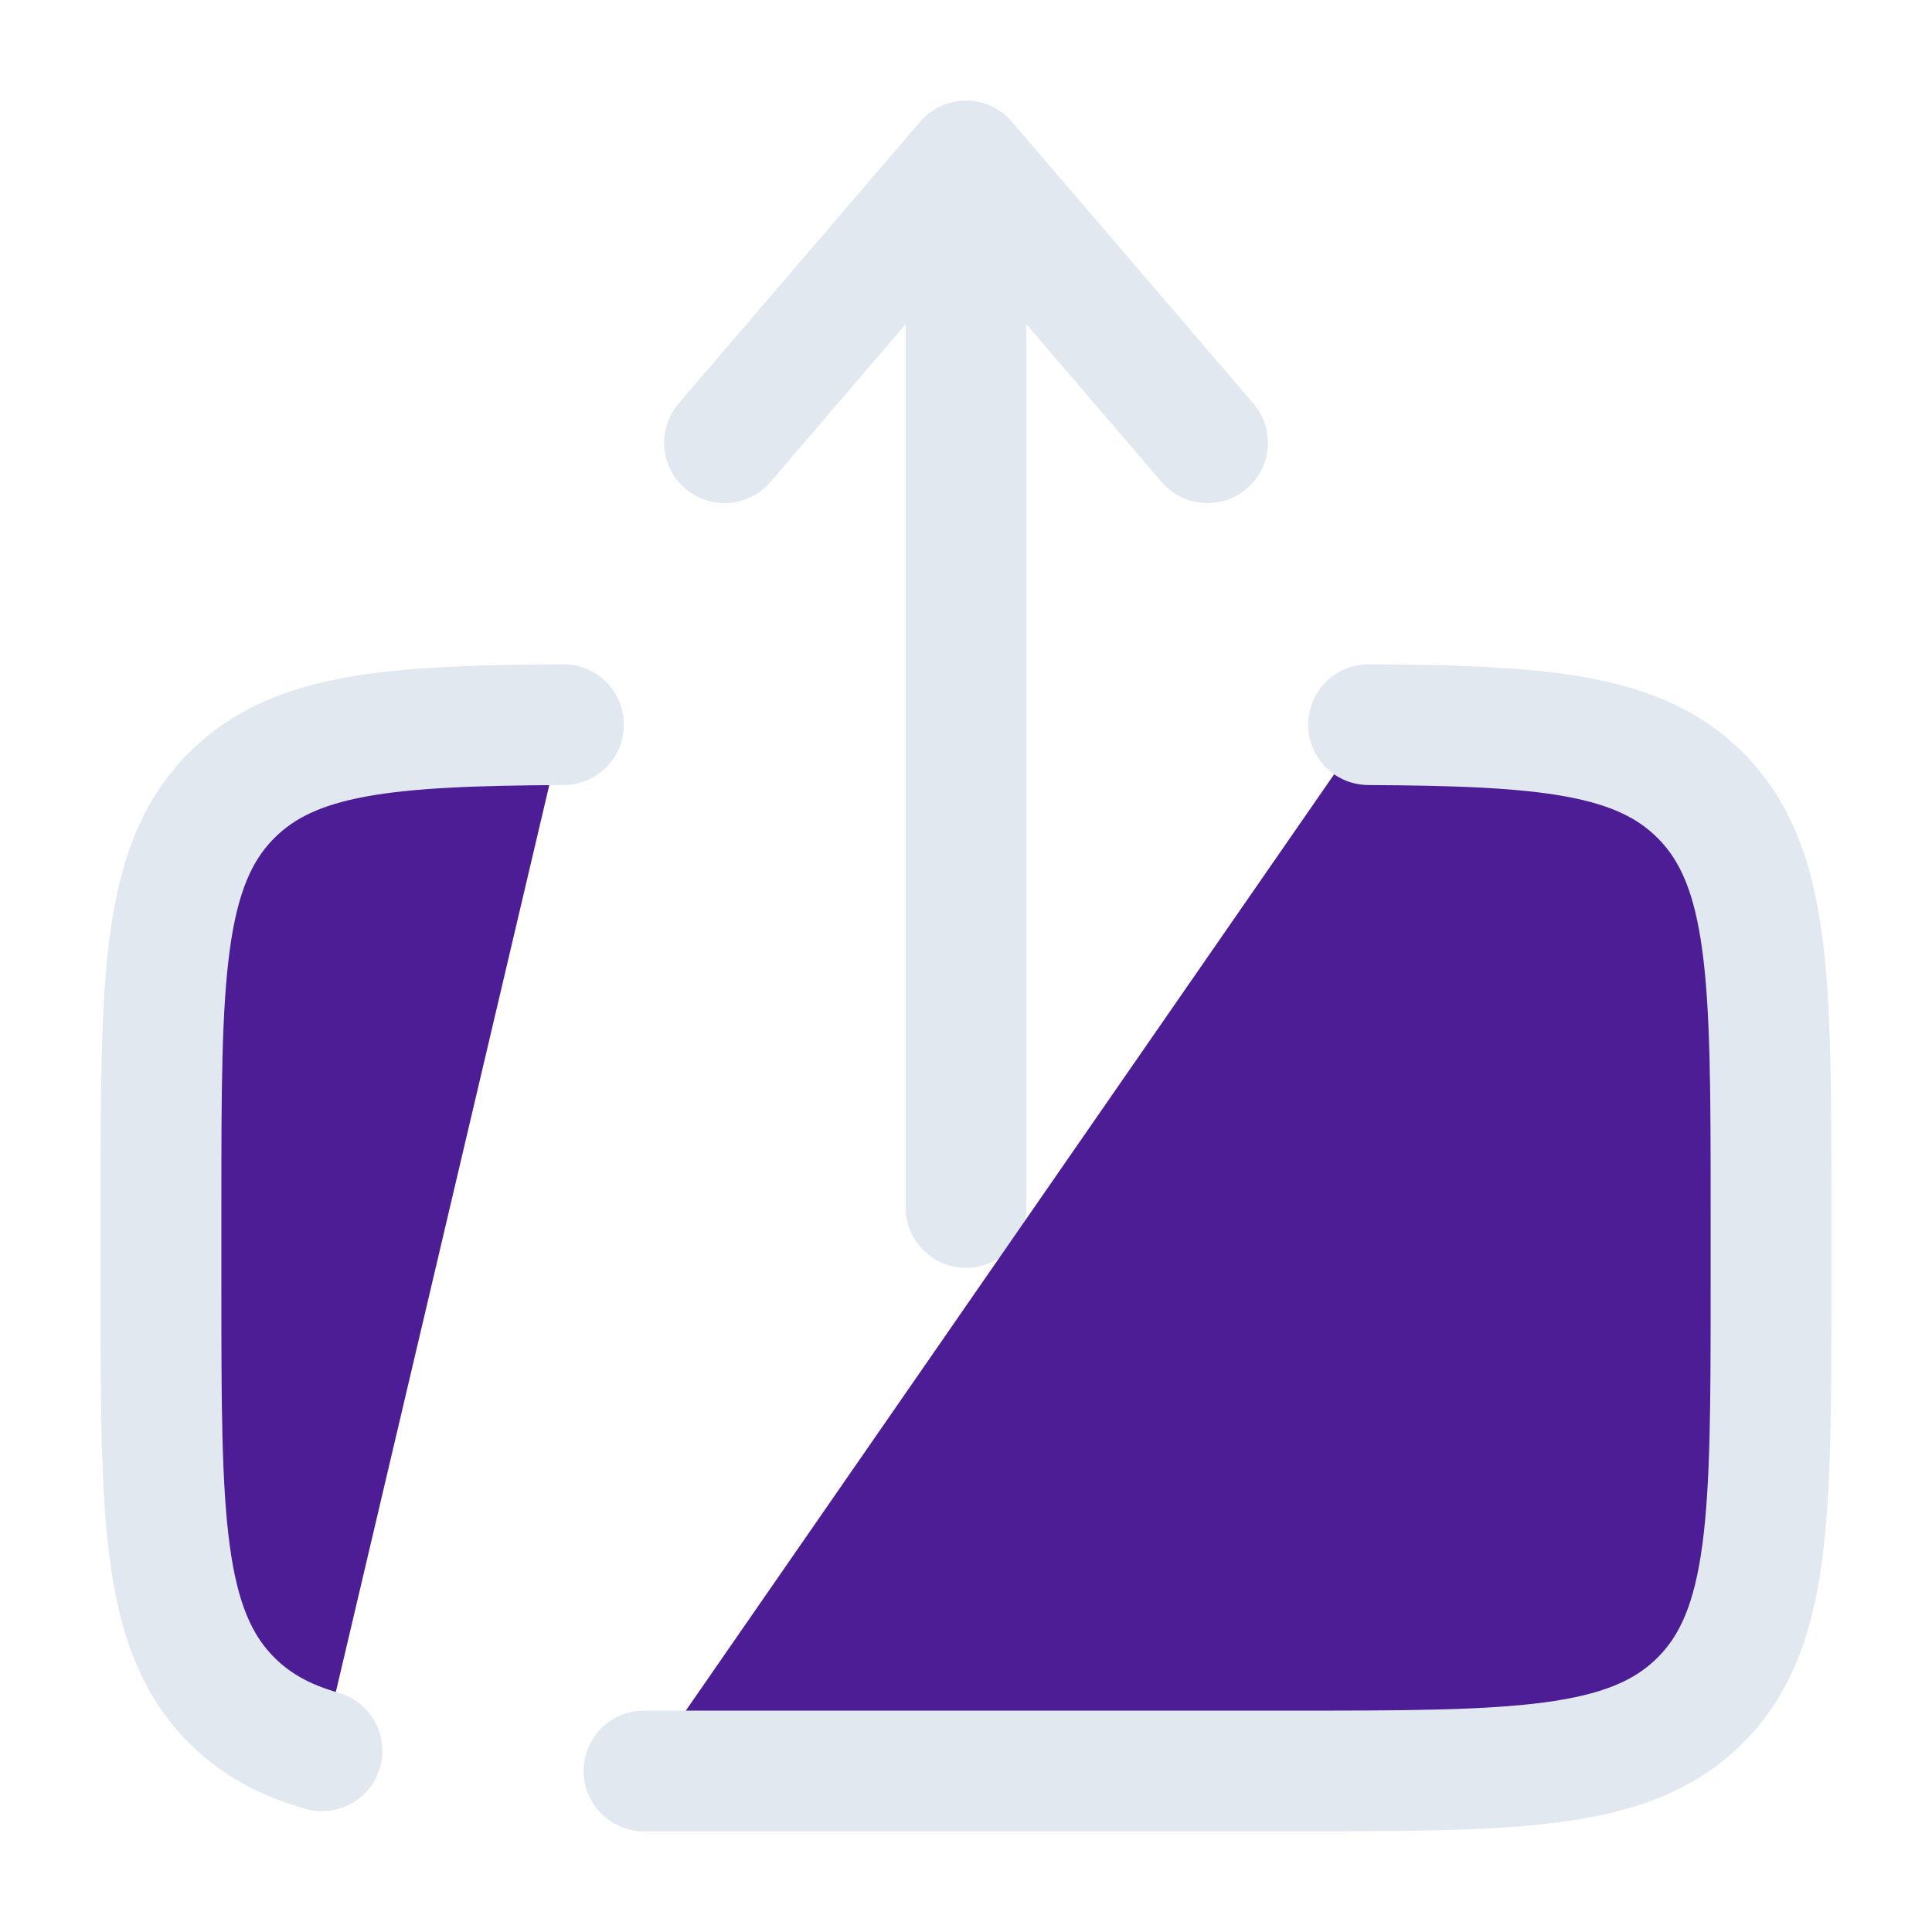
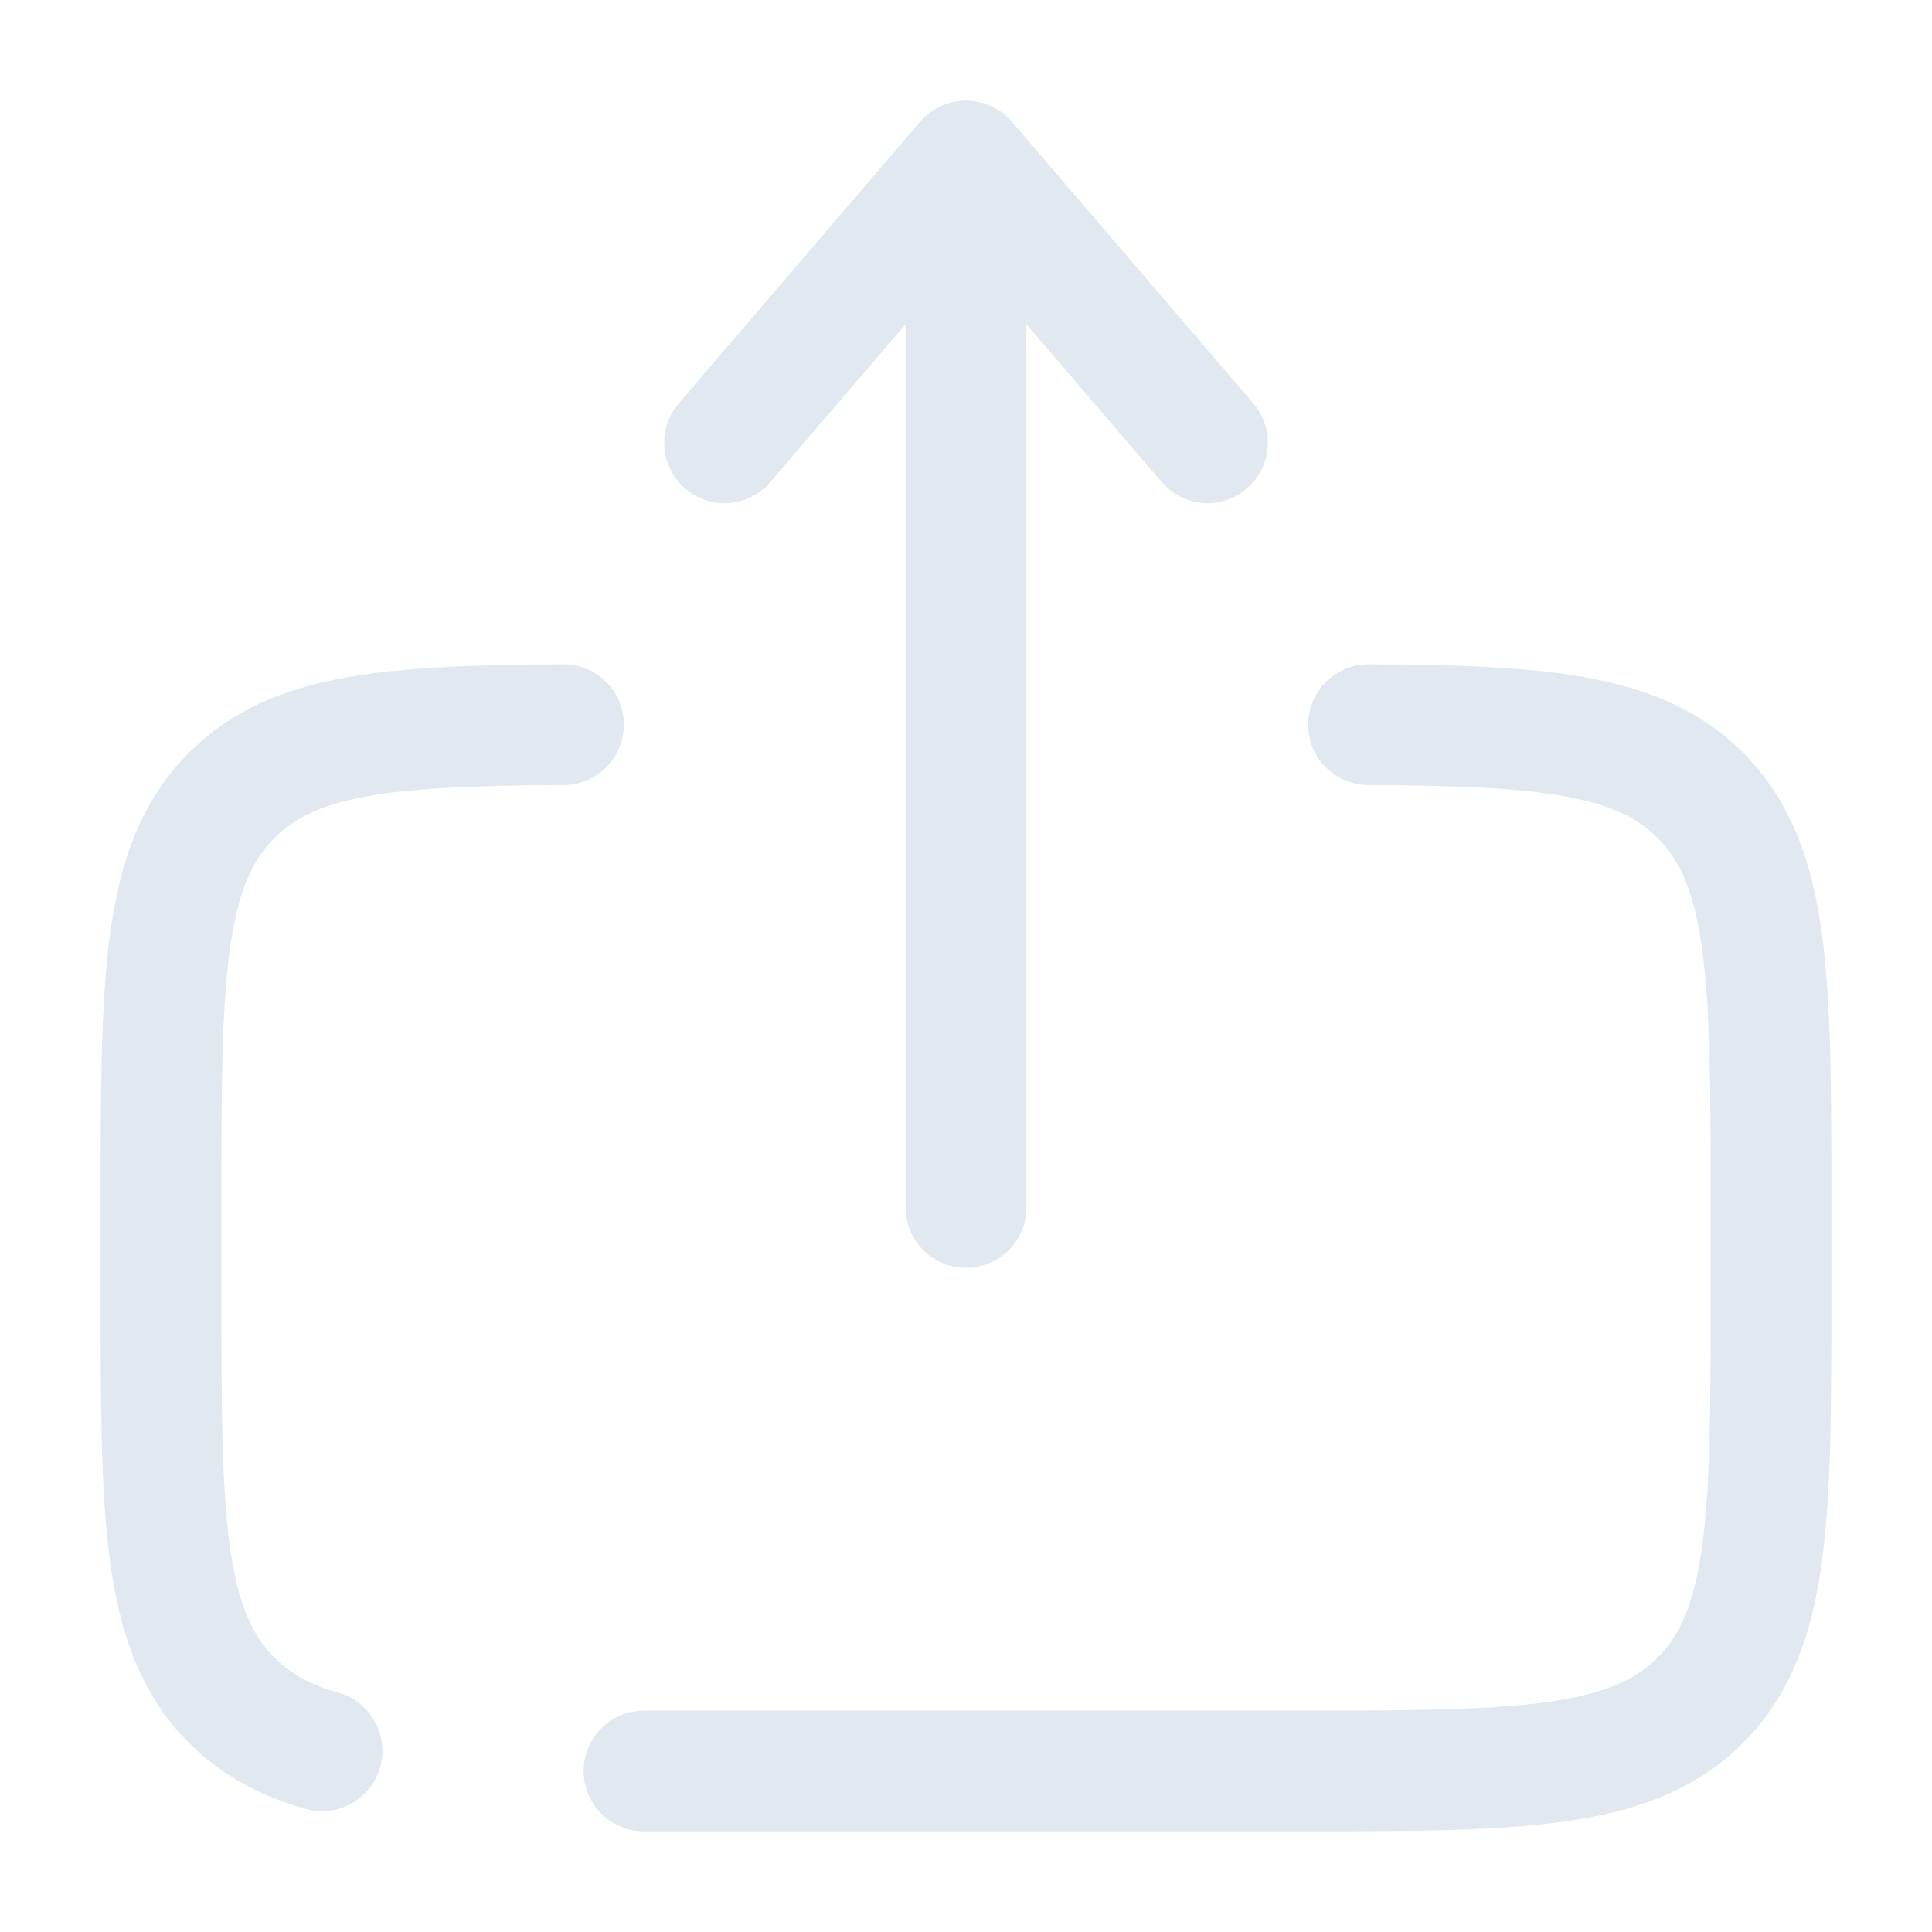
- <svg xmlns="http://www.w3.org/2000/svg" width="800px" height="800px" viewBox="0 0 24 24" fill="#4C1D95" stroke="#e2e8f0">
+ <svg xmlns="http://www.w3.org/2000/svg" width="800px" height="800px" viewBox="0 0 24 24" fill="none">
  <g id="SVGRepo_bgCarrier" stroke-width="0" />
  <g id="SVGRepo_tracerCarrier" stroke-linecap="round" stroke-linejoin="round" />
  <g id="SVGRepo_iconCarrier">
    <path d="M12 15L12 2M12 2L15 5.5M12 2L9 5.5" stroke="#e2e8f0" stroke-width="1.5" stroke-linecap="round" stroke-linejoin="round" />
    <path d="M8 22H16C18.828 22 20.243 22 21.121 21.122C22 20.243 22 18.829 22 16V15C22 12.172 22 10.758 21.121 9.879C20.353 9.111 19.175 9.014 17 9.002M7 9.002C4.825 9.014 3.647 9.111 2.879 9.879C2 10.758 2 12.172 2 15L2 16C2 18.829 2 20.243 2.879 21.122C3.178 21.421 3.541 21.619 4 21.749" stroke="#e2e8f0" stroke-width="1.5" stroke-linecap="round" />
  </g>
</svg>
